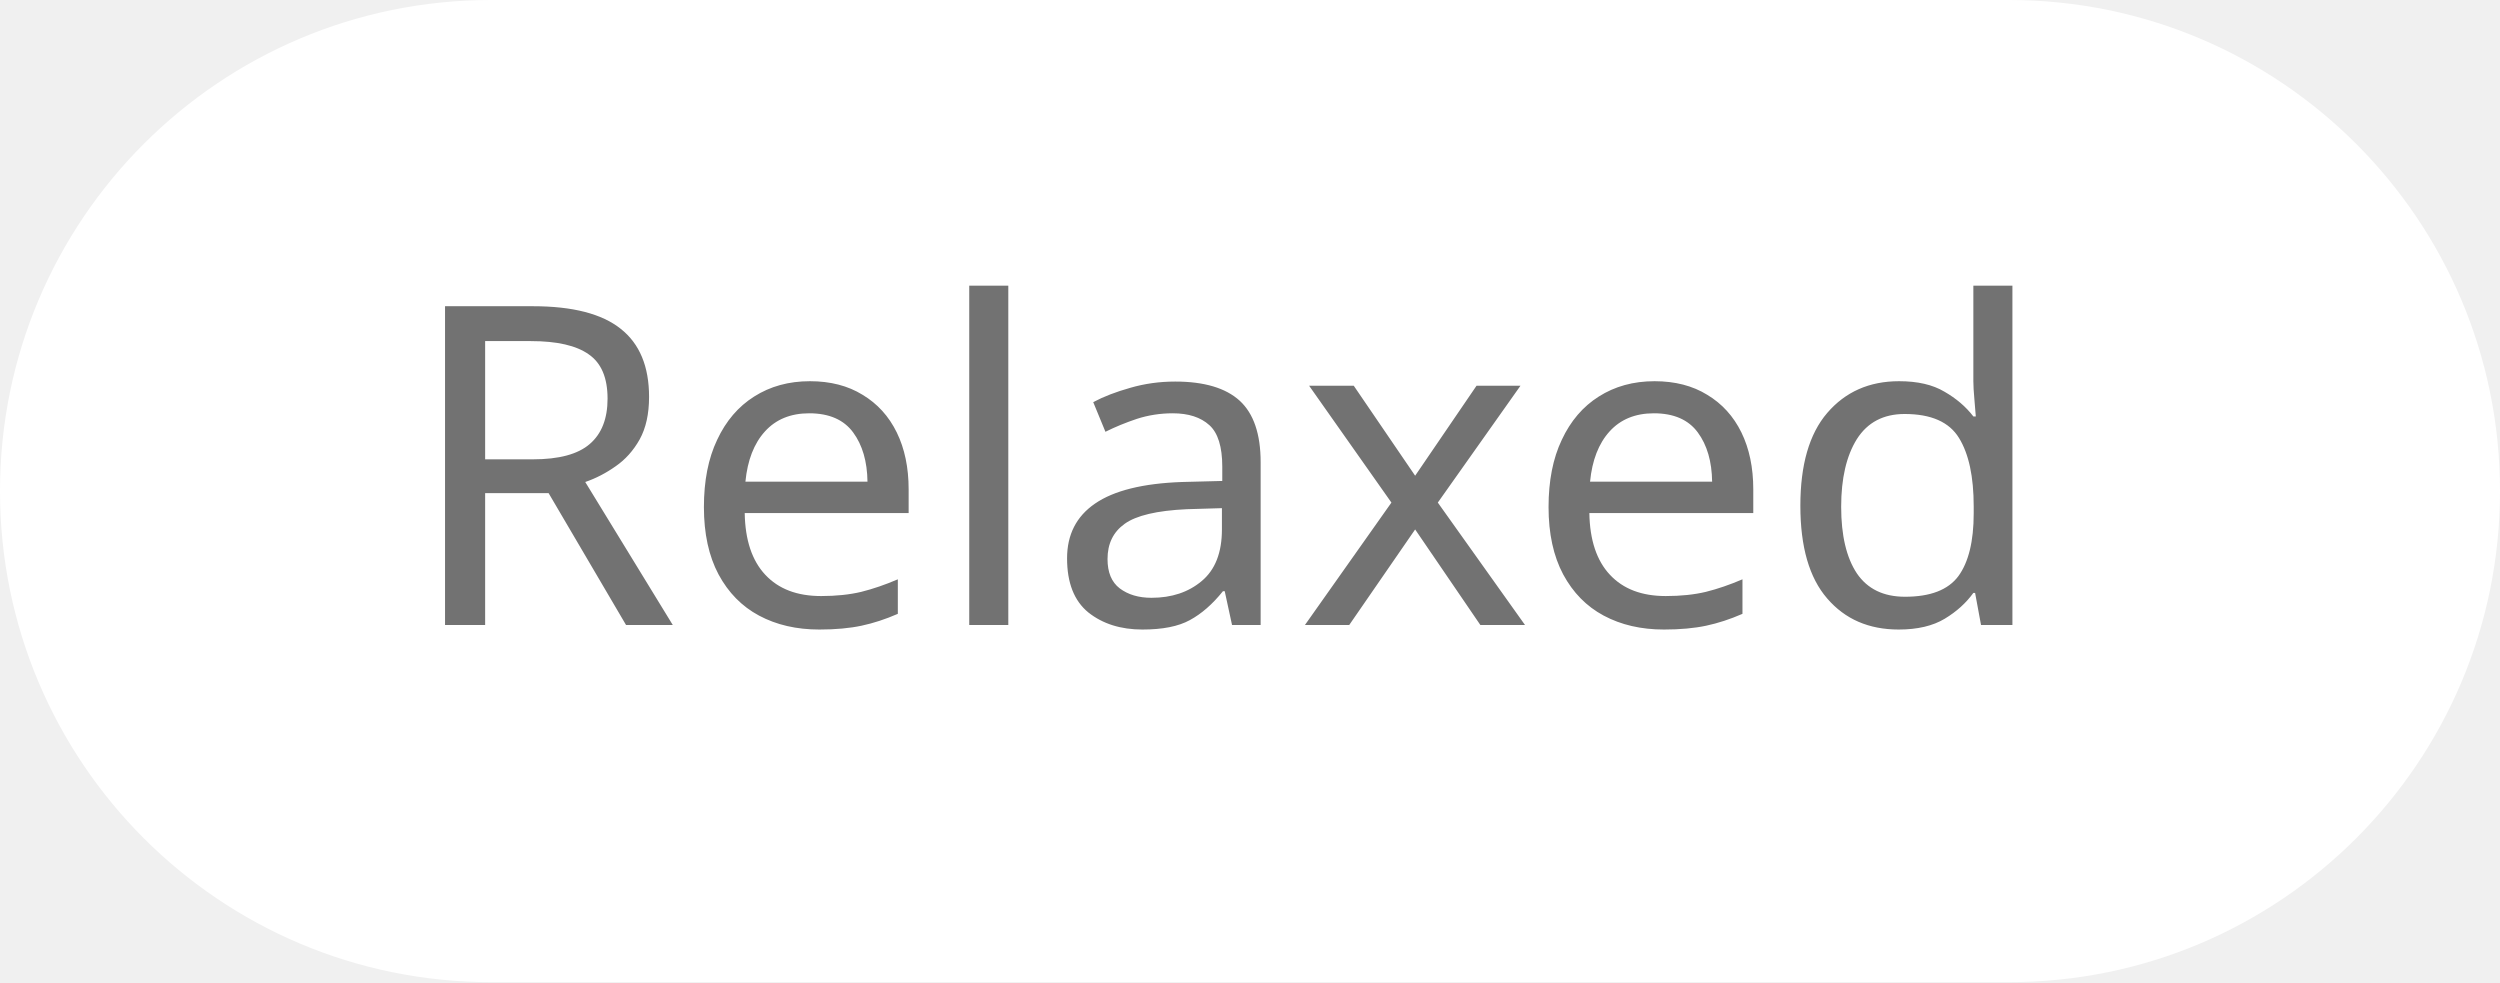
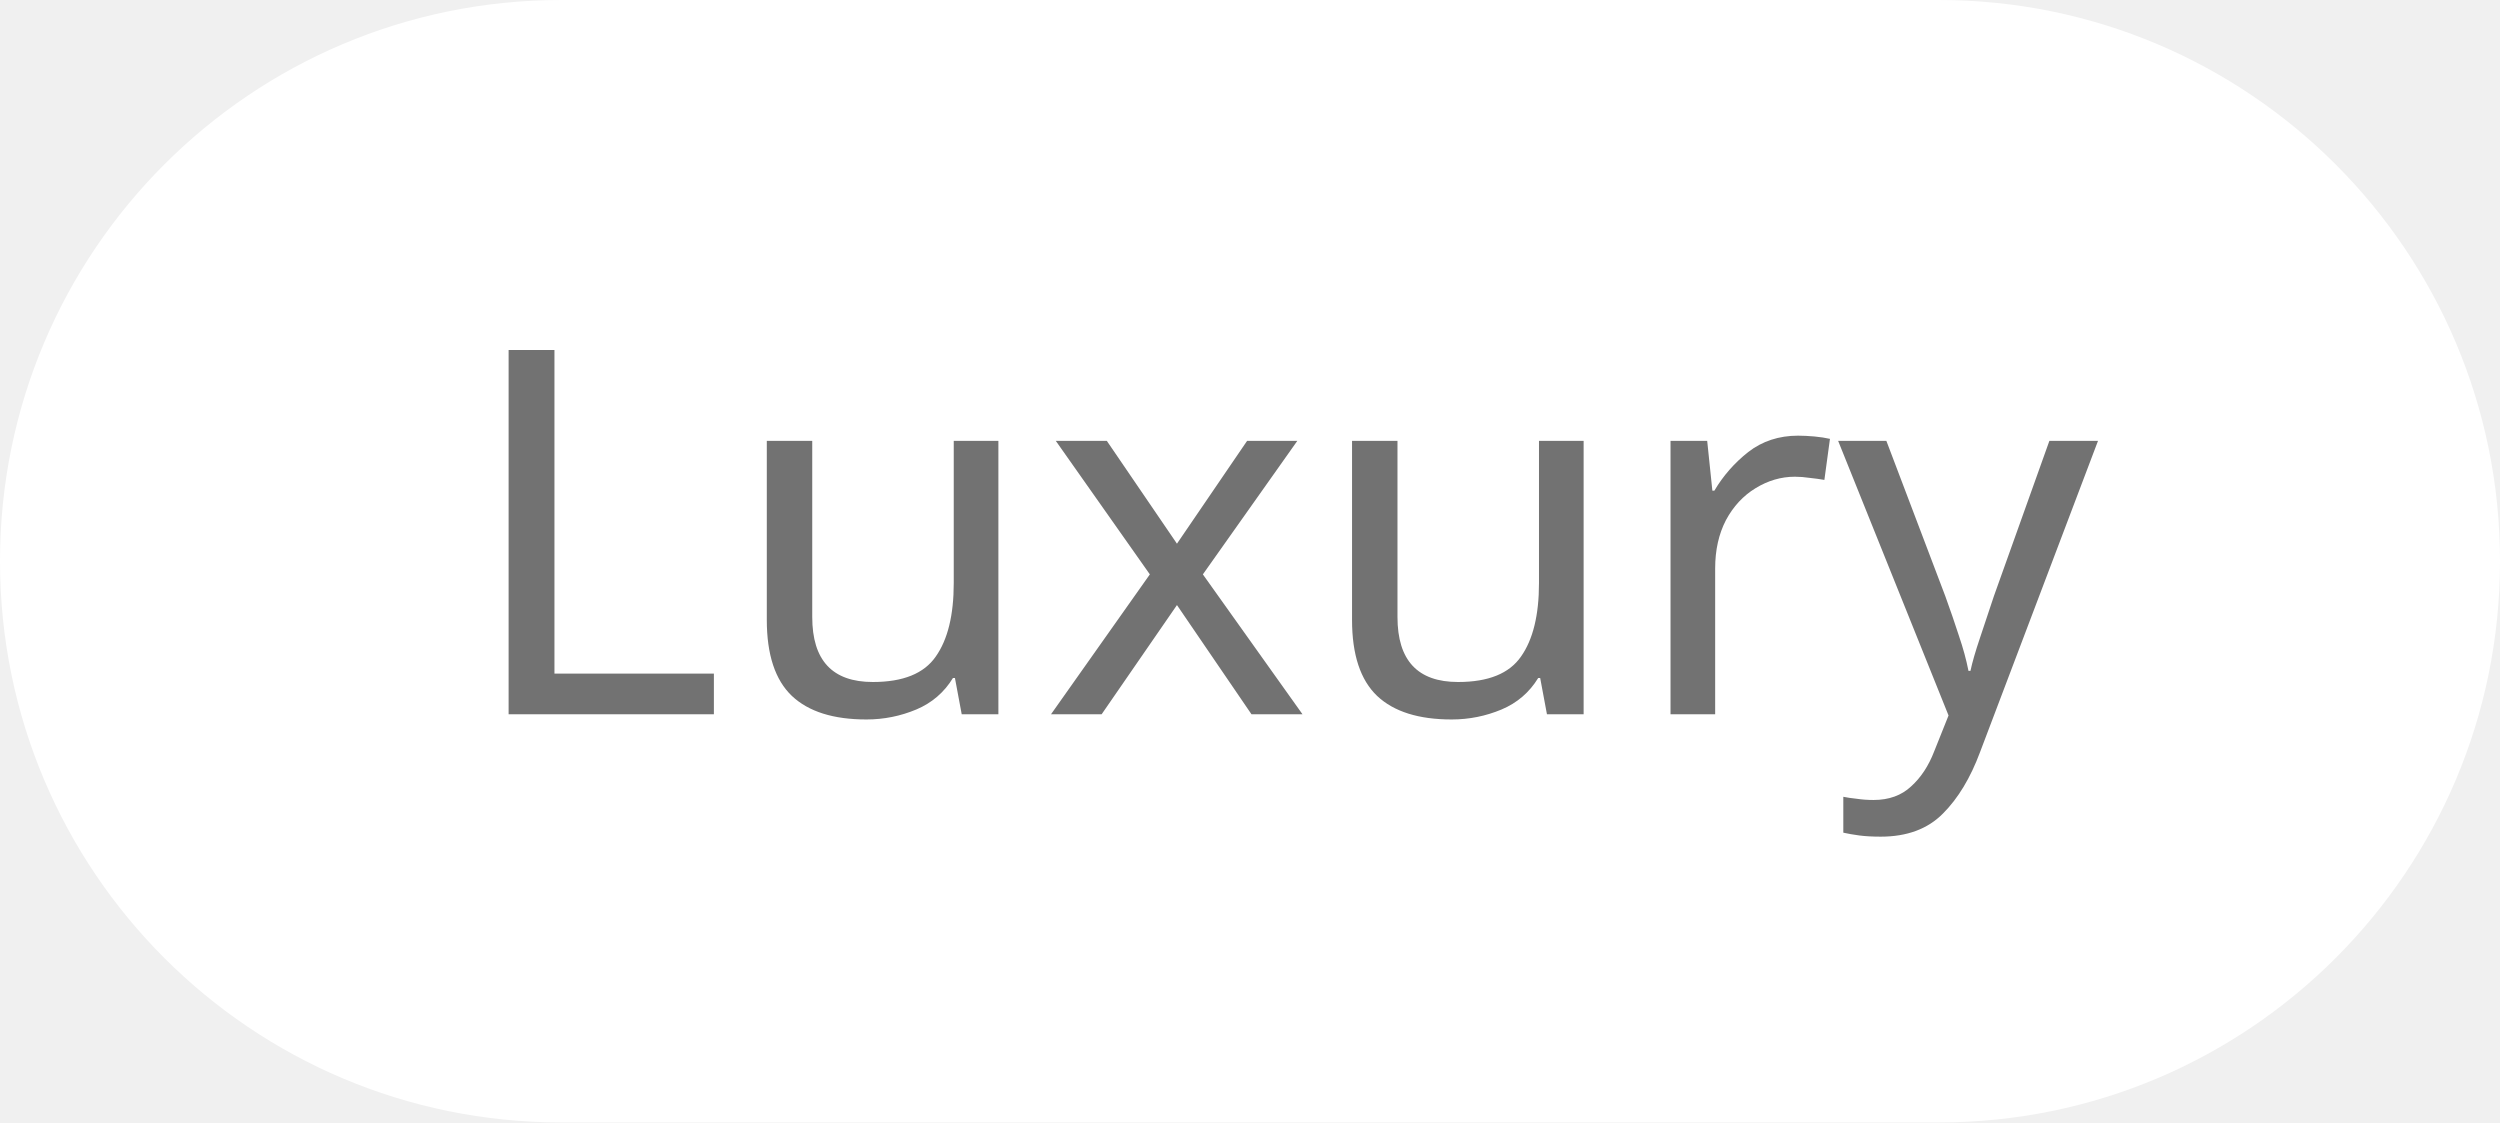
- <svg xmlns="http://www.w3.org/2000/svg" width="112" height="44" viewBox="0 0 112 44">
-   <g id="Groupe_85" data-name="Groupe 85" transform="translate(-614 -504)">
-     <g id="Groupe_14" data-name="Groupe 14" transform="translate(0 -30)">
-       <rect id="Rectangle_20" data-name="Rectangle 20" width="112" height="44" rx="22" transform="translate(614 534)" fill="#fff" />
-       <text id="Relaxed" transform="translate(632 562)" fill="#727272" font-size="20" font-family="AvenirNext-DemiBold, Avenir Next" font-weight="300">
-         <tspan x="0" y="0">Relaxed</tspan>
-       </text>
-     </g>
-   </g>
+ <svg xmlns="http://www.w3.org/2000/svg" width="98" height="44" viewBox="0 0 98 44">
+   <rect id="Rectangle_21" data-name="Rectangle 21" width="98" height="44" rx="22" fill="#fff" />
+   <text id="Luxury" transform="translate(18 28)" fill="#727272" font-size="20" font-family="AvenirNext-DemiBold, Avenir Next" font-weight="300">
+     <tspan x="0" y="0">Luxury</tspan>
+   </text>
</svg>
